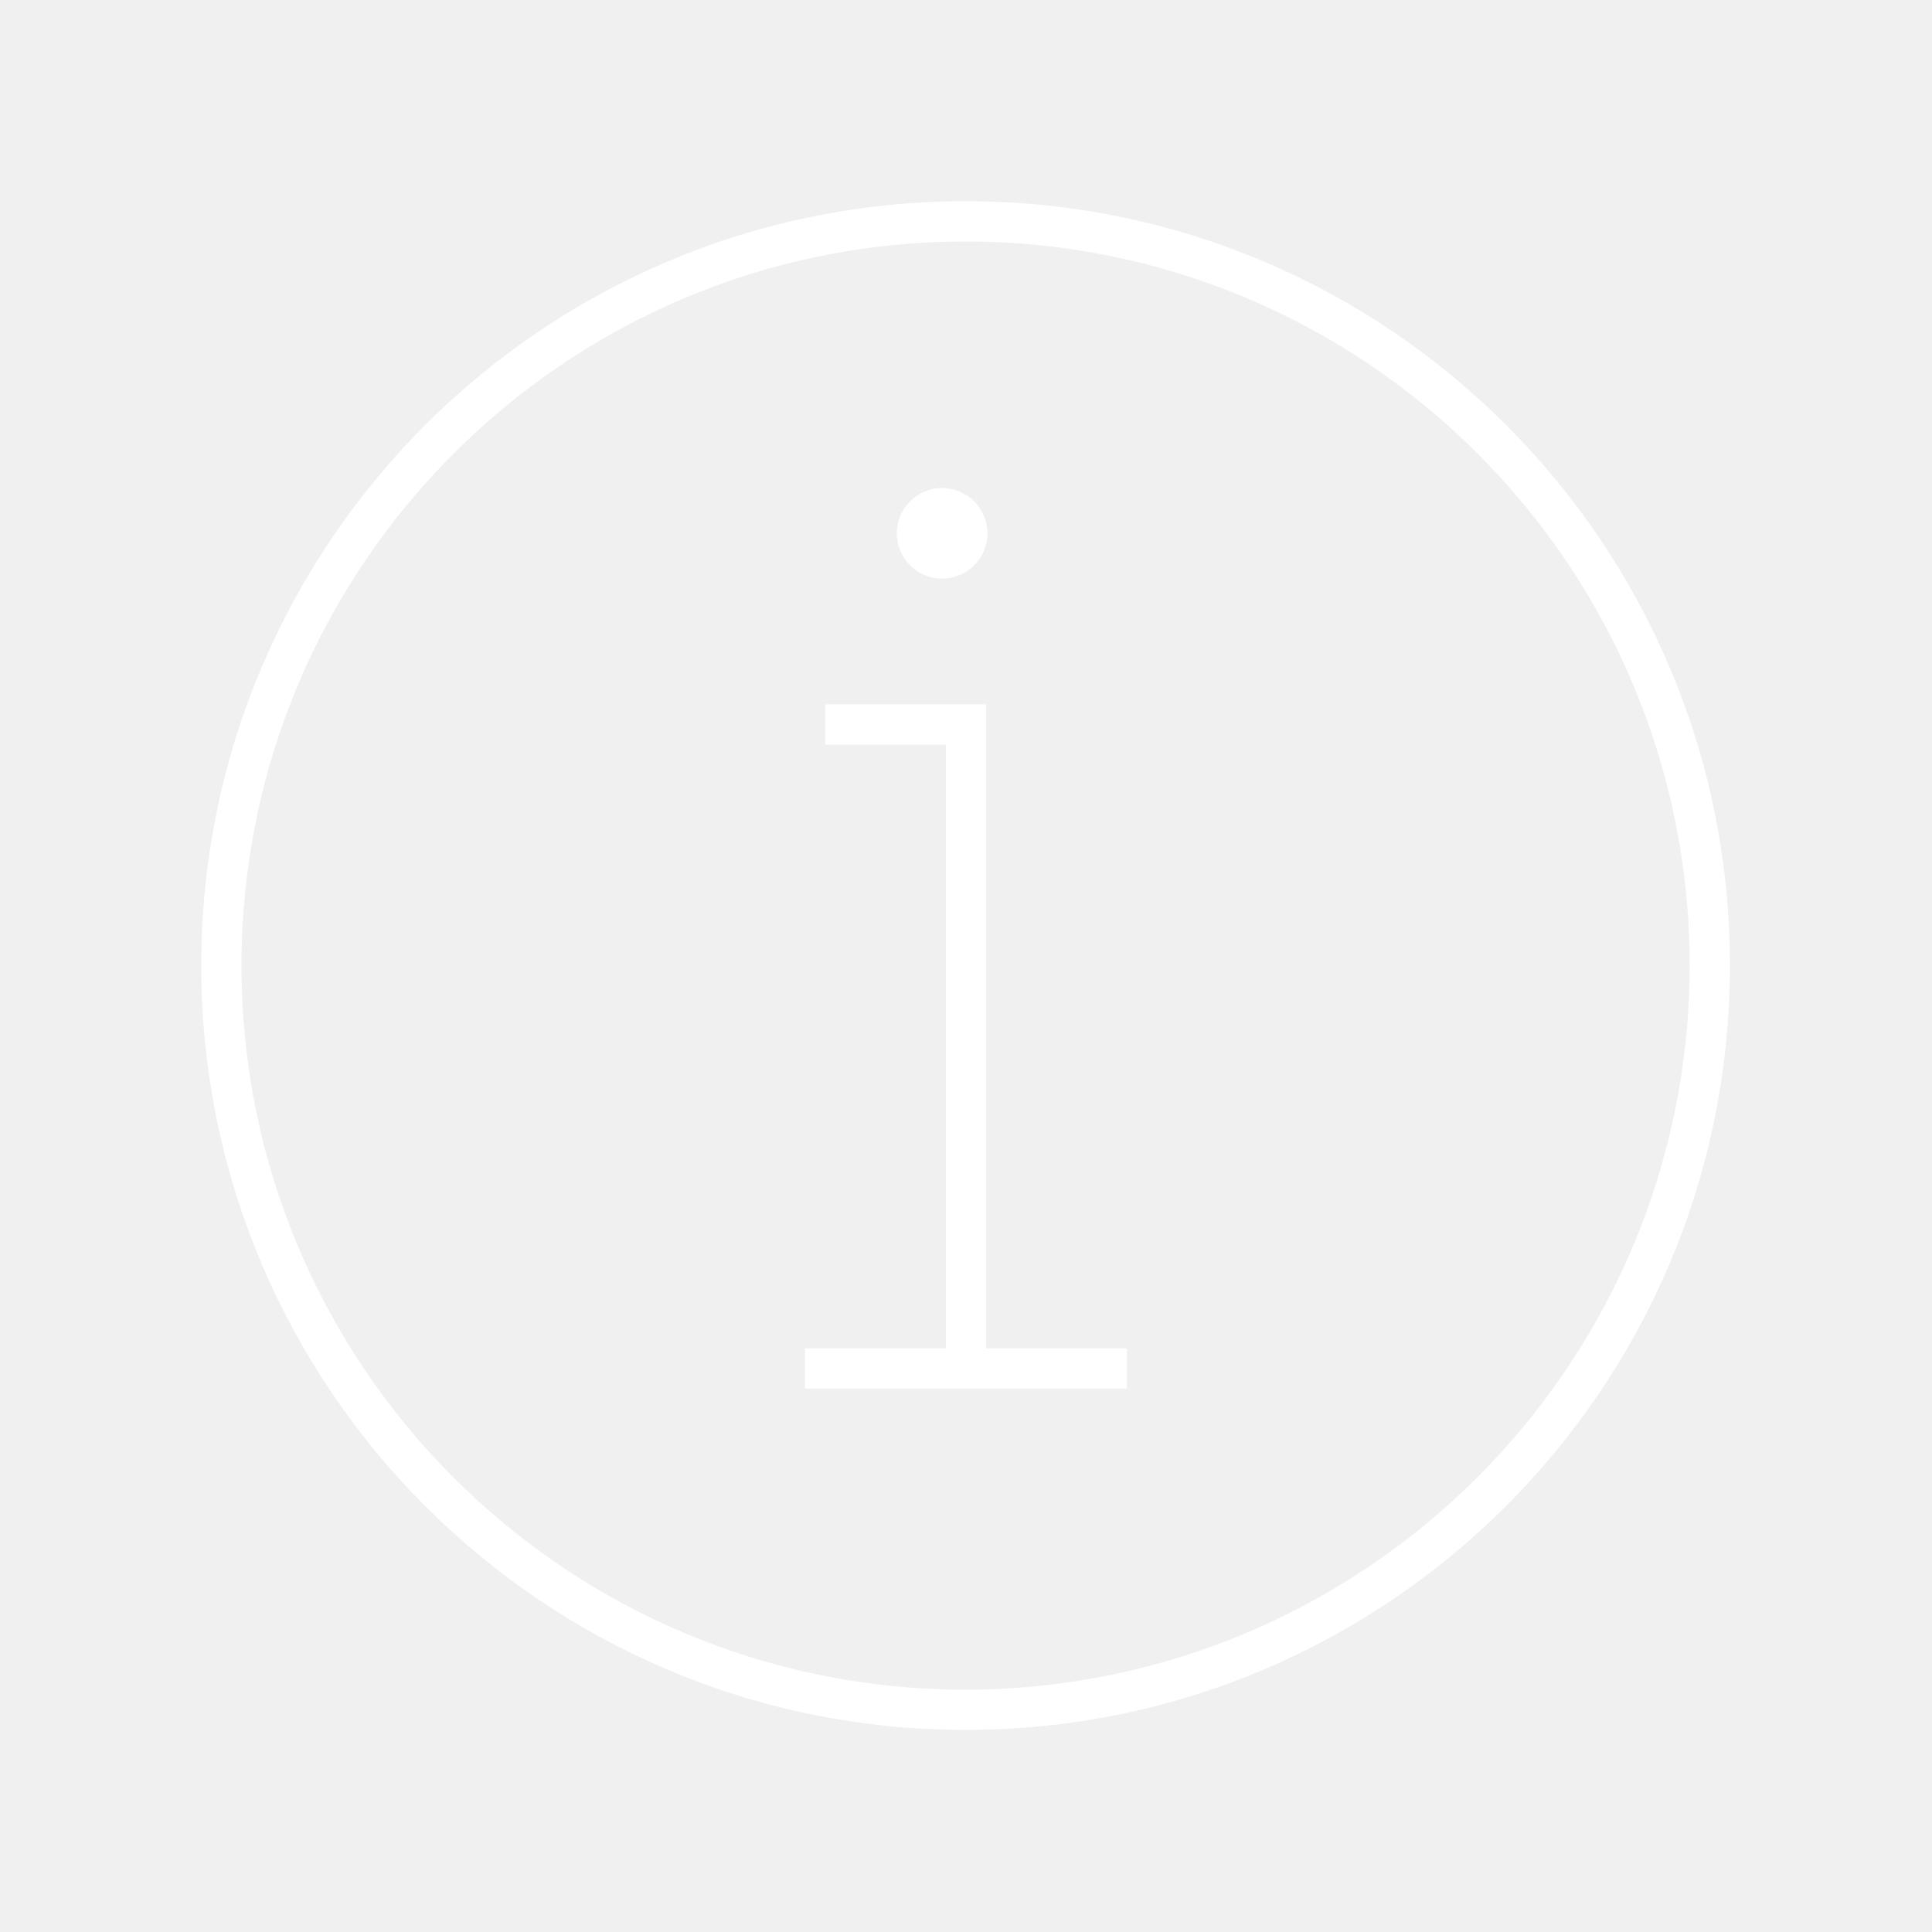
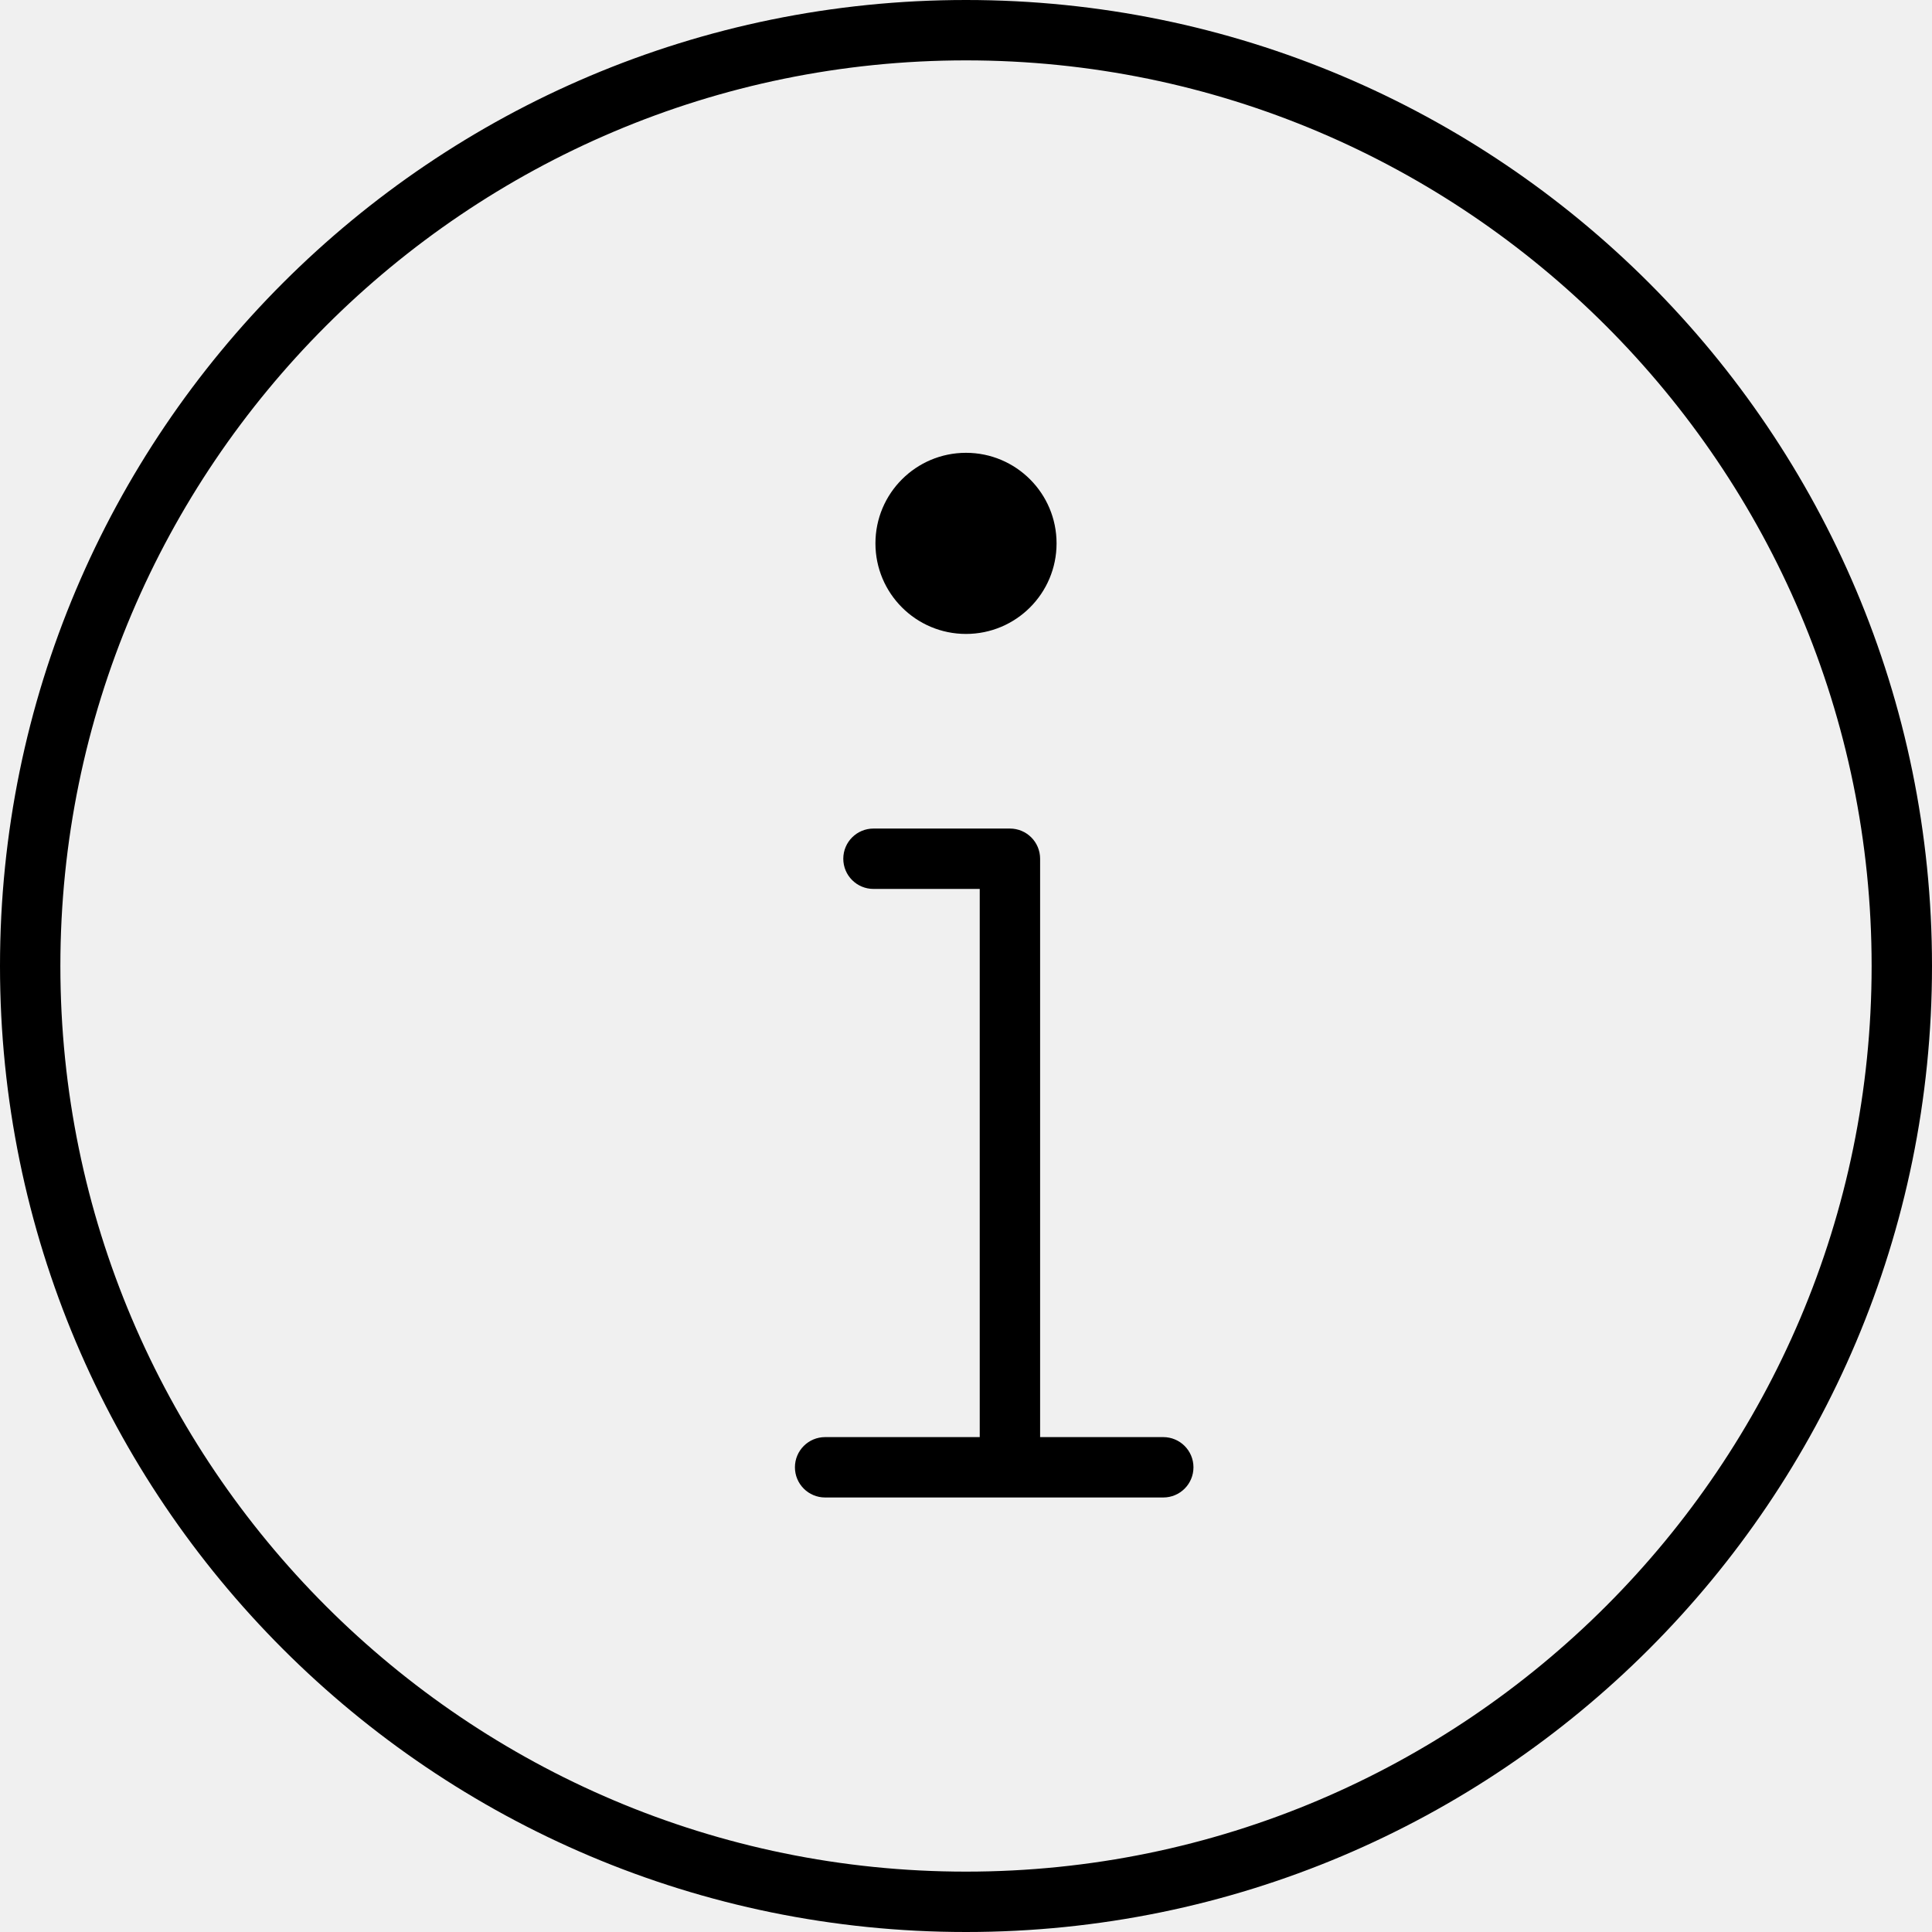
- <svg xmlns="http://www.w3.org/2000/svg" width="60" height="60" xml:space="preserve" overflow="hidden">
-   <g transform="translate(-528 -6)">
-     <path d="M557.987 12.25C544.877 12.25 534.25 22.877 534.25 35.987 534.25 49.096 544.877 59.724 557.987 59.724 571.096 59.724 581.724 49.096 581.724 35.987 581.73 22.883 571.112 12.256 558.008 12.25 558.001 12.25 557.994 12.25 557.987 12.25ZM557.987 58.474C545.568 58.474 535.5 48.406 535.5 35.987 535.5 23.568 545.568 13.5 557.987 13.5 570.406 13.5 580.474 23.568 580.474 35.987 580.46 48.4 570.4 58.46 557.987 58.474Z" fill="#FFFFFF" />
-     <path d="M558.625 27.875 553.625 27.875 553.625 29.125 557.375 29.125 557.375 47.875 553 47.875 553 49.125 563 49.125 563 47.875 558.625 47.875 558.625 27.875Z" fill="#FFFFFF" />
-     <path d="M558.665 22.562C558.665 23.339 558.035 23.969 557.259 23.969 556.482 23.969 555.852 23.339 555.852 22.562 555.852 21.786 556.482 21.156 557.259 21.156 558.035 21.156 558.665 21.786 558.665 22.562Z" fill="#FFFFFF" />
+ <svg xmlns="http://www.w3.org/2000/svg" fill="#000000" height="800px" width="800px" version="1.1" id="Layer_1" viewBox="0 0 64 64" enable-background="new 0 0 64 64" xml:space="preserve">
+   <g id="Info-mark">
+     <path d="M38.535,47.606H34.455V28.447c0-0.553-0.447-1-1-1h-4.52c-0.552,0-1,0.447-1,1s0.448,1,1,1   h3.52v18.159h-5.122c-0.552,0-1,0.447-1,1c0,0.553,0.448,1,1,1h11.202c0.553,0,1-0.447,1-1   C39.535,48.054,39.088,47.606,38.535,47.606z" />
+     <circle cx="32" cy="18" r="3" />
+     <path d="M32,0c-17.673,0-32,14.327-32,32s14.327,32,32,32s32-14.327,32-32S49.673,0,32,0z M32,62   c-16.542,0-30-13.458-30-30c0-16.542,13.458-30,30-30s30,13.458,30,30C62,48.542,48.542,62,32,62z" />
  </g>
</svg>
